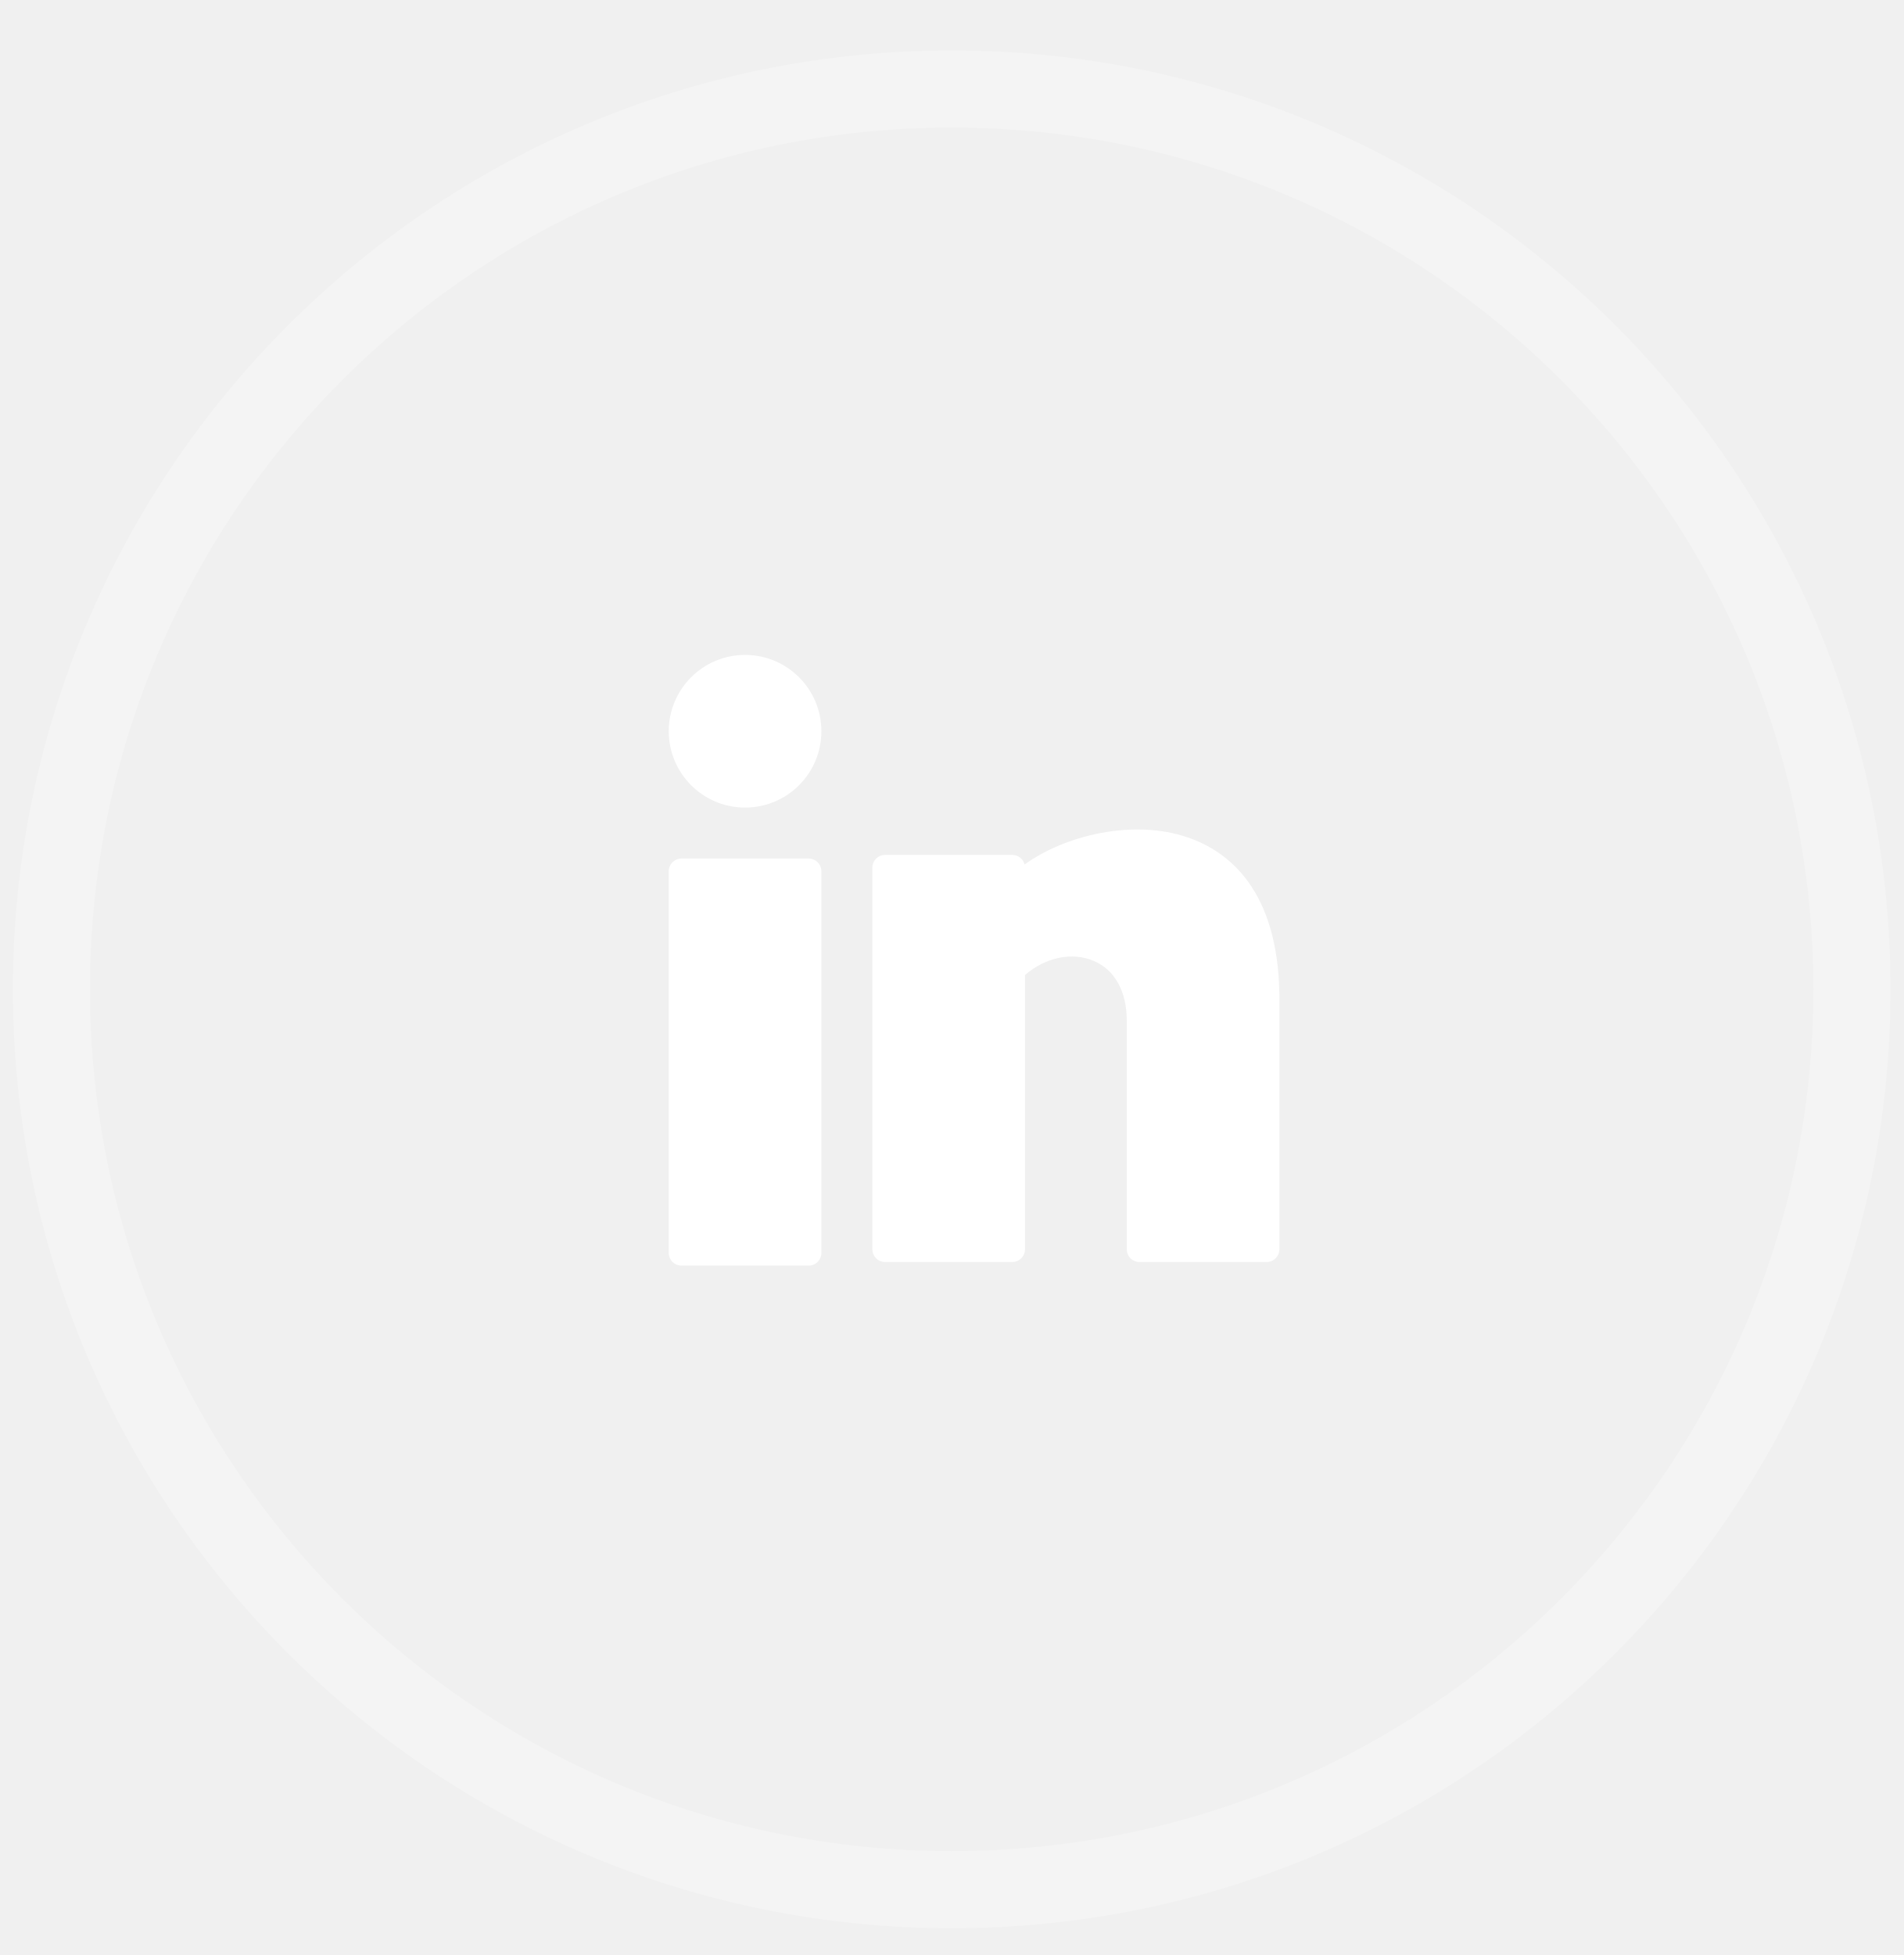
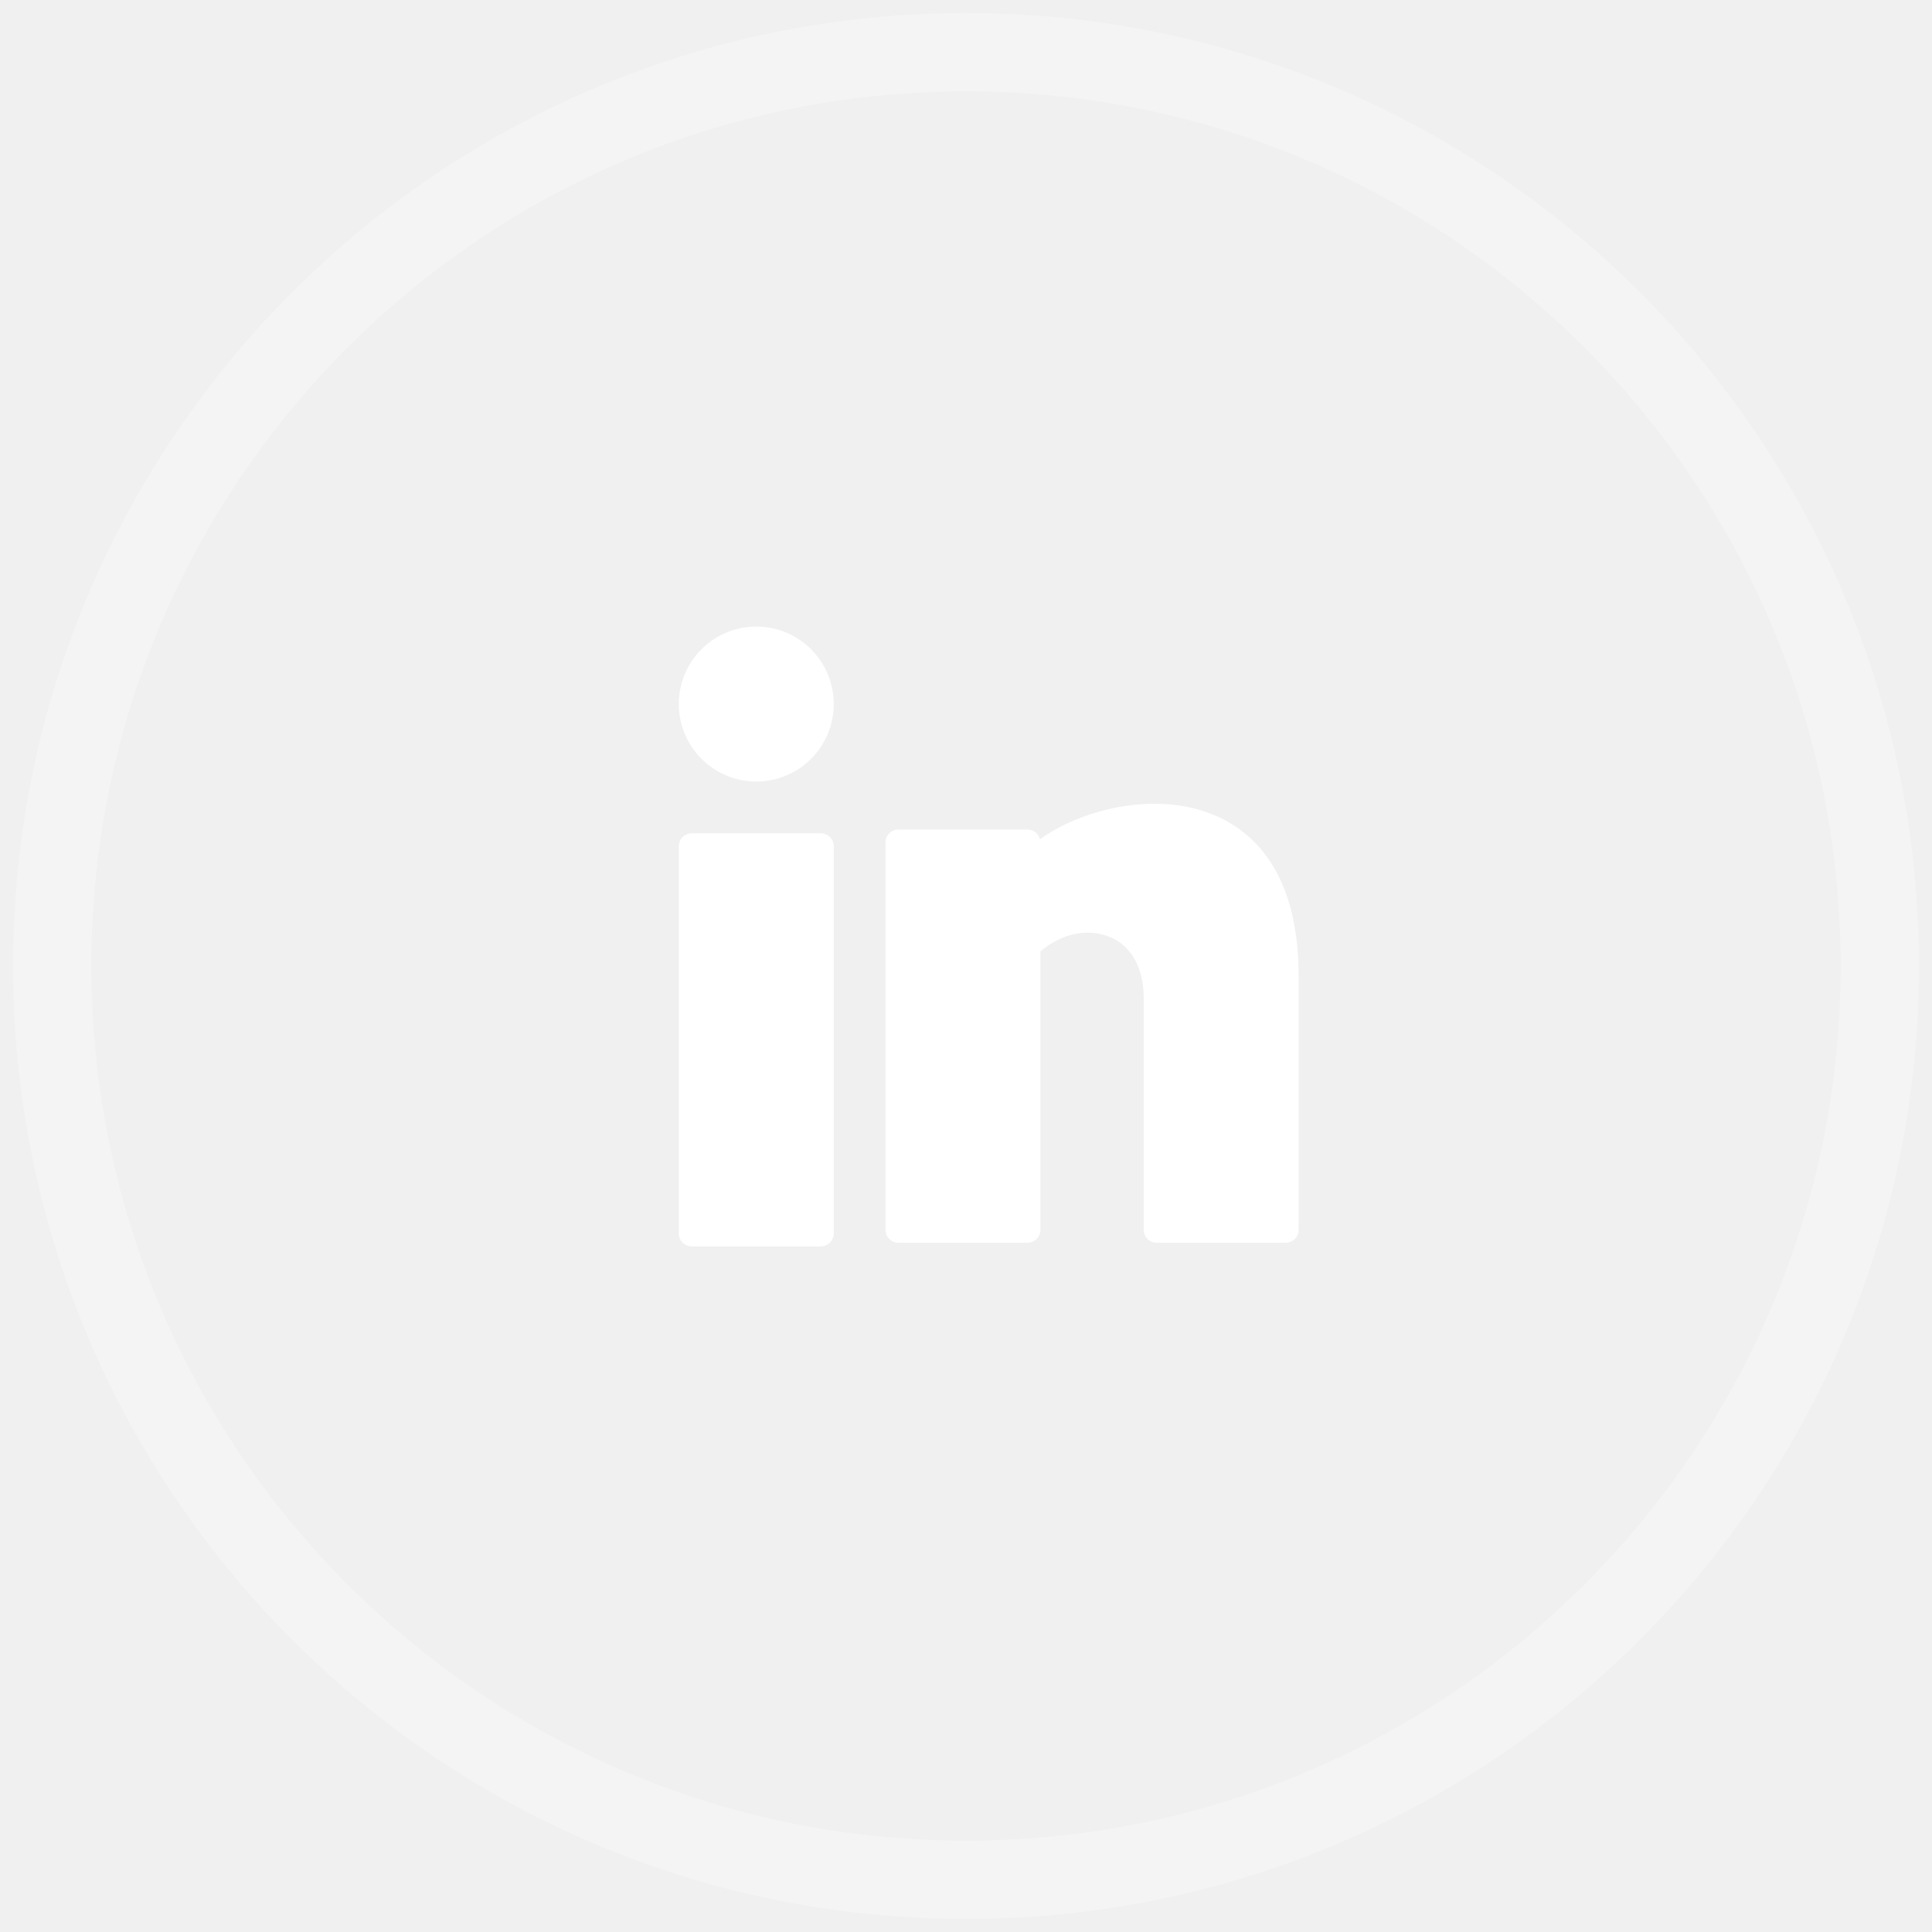
- <svg xmlns="http://www.w3.org/2000/svg" width="37" height="38" viewBox="0 0 37 38" fill="none">
-   <path opacity="0.25" fill-rule="evenodd" clip-rule="evenodd" d="M18.5 36.73C28.165 36.73 36 28.895 36 19.23C36 9.565 28.165 1.73 18.5 1.73C8.835 1.73 1 9.565 1 19.23C1 28.895 8.835 36.73 18.5 36.73Z" stroke="white" stroke-width="1.5" />
-   <path d="M14.484 15.697C15.303 15.697 15.967 15.033 15.967 14.213C15.967 13.394 15.303 12.73 14.484 12.73C13.664 12.73 13 13.394 13 14.213C13 15.033 13.664 15.697 14.484 15.697Z" fill="white" />
-   <path d="M15.72 16.688H13.247C13.111 16.688 13 16.799 13 16.935V24.353C13 24.49 13.111 24.6 13.247 24.6H15.72C15.856 24.6 15.967 24.49 15.967 24.353V16.935C15.967 16.799 15.856 16.688 15.72 16.688Z" fill="white" />
-   <path d="M23.088 16.277C22.031 15.915 20.709 16.233 19.917 16.803C19.89 16.697 19.793 16.617 19.677 16.617H17.205C17.068 16.617 16.958 16.728 16.958 16.865V24.282C16.958 24.419 17.068 24.53 17.205 24.53H19.677C19.814 24.53 19.925 24.419 19.925 24.282V18.952C20.324 18.607 20.839 18.498 21.26 18.677C21.669 18.849 21.903 19.271 21.903 19.832V24.282C21.903 24.419 22.014 24.53 22.15 24.53H24.623C24.759 24.53 24.87 24.419 24.87 24.282V19.334C24.842 17.302 23.886 16.55 23.088 16.277Z" fill="white" />
+ <svg xmlns="http://www.w3.org/2000/svg" width="37" height="37" viewBox="0 0 37 37" fill="none">
+   <path opacity="0.25" fill-rule="evenodd" clip-rule="evenodd" d="M18.5 36C28.165 36 36 28.165 36 18.5C36 8.835 28.165 1 18.5 1C8.835 1 1 8.835 1 18.5C1 28.165 8.835 36 18.5 36Z" stroke="white" stroke-width="1.5" />
+   <path d="M14.484 14.967C15.303 14.967 15.967 14.303 15.967 13.483C15.967 12.664 15.303 12 14.484 12C13.664 12 13 12.664 13 13.483C13 14.303 13.664 14.967 14.484 14.967Z" fill="white" />
+   <path d="M15.72 15.958H13.247C13.111 15.958 13 16.069 13 16.205V23.623C13 23.759 13.111 23.87 13.247 23.87H15.72C15.856 23.87 15.967 23.759 15.967 23.623V16.205C15.967 16.069 15.856 15.958 15.72 15.958Z" fill="white" />
+   <path d="M23.088 15.547C22.031 15.185 20.71 15.503 19.917 16.073C19.89 15.966 19.793 15.887 19.677 15.887H17.205C17.068 15.887 16.958 15.998 16.958 16.135V23.552C16.958 23.689 17.068 23.8 17.205 23.8H19.677C19.814 23.8 19.925 23.689 19.925 23.552V18.221C20.324 17.877 20.839 17.767 21.261 17.947C21.669 18.119 21.903 18.54 21.903 19.102V23.552C21.903 23.689 22.014 23.8 22.15 23.8H24.623C24.759 23.8 24.87 23.689 24.87 23.552V18.604C24.842 16.572 23.886 15.82 23.088 15.547Z" fill="white" />
</svg>
